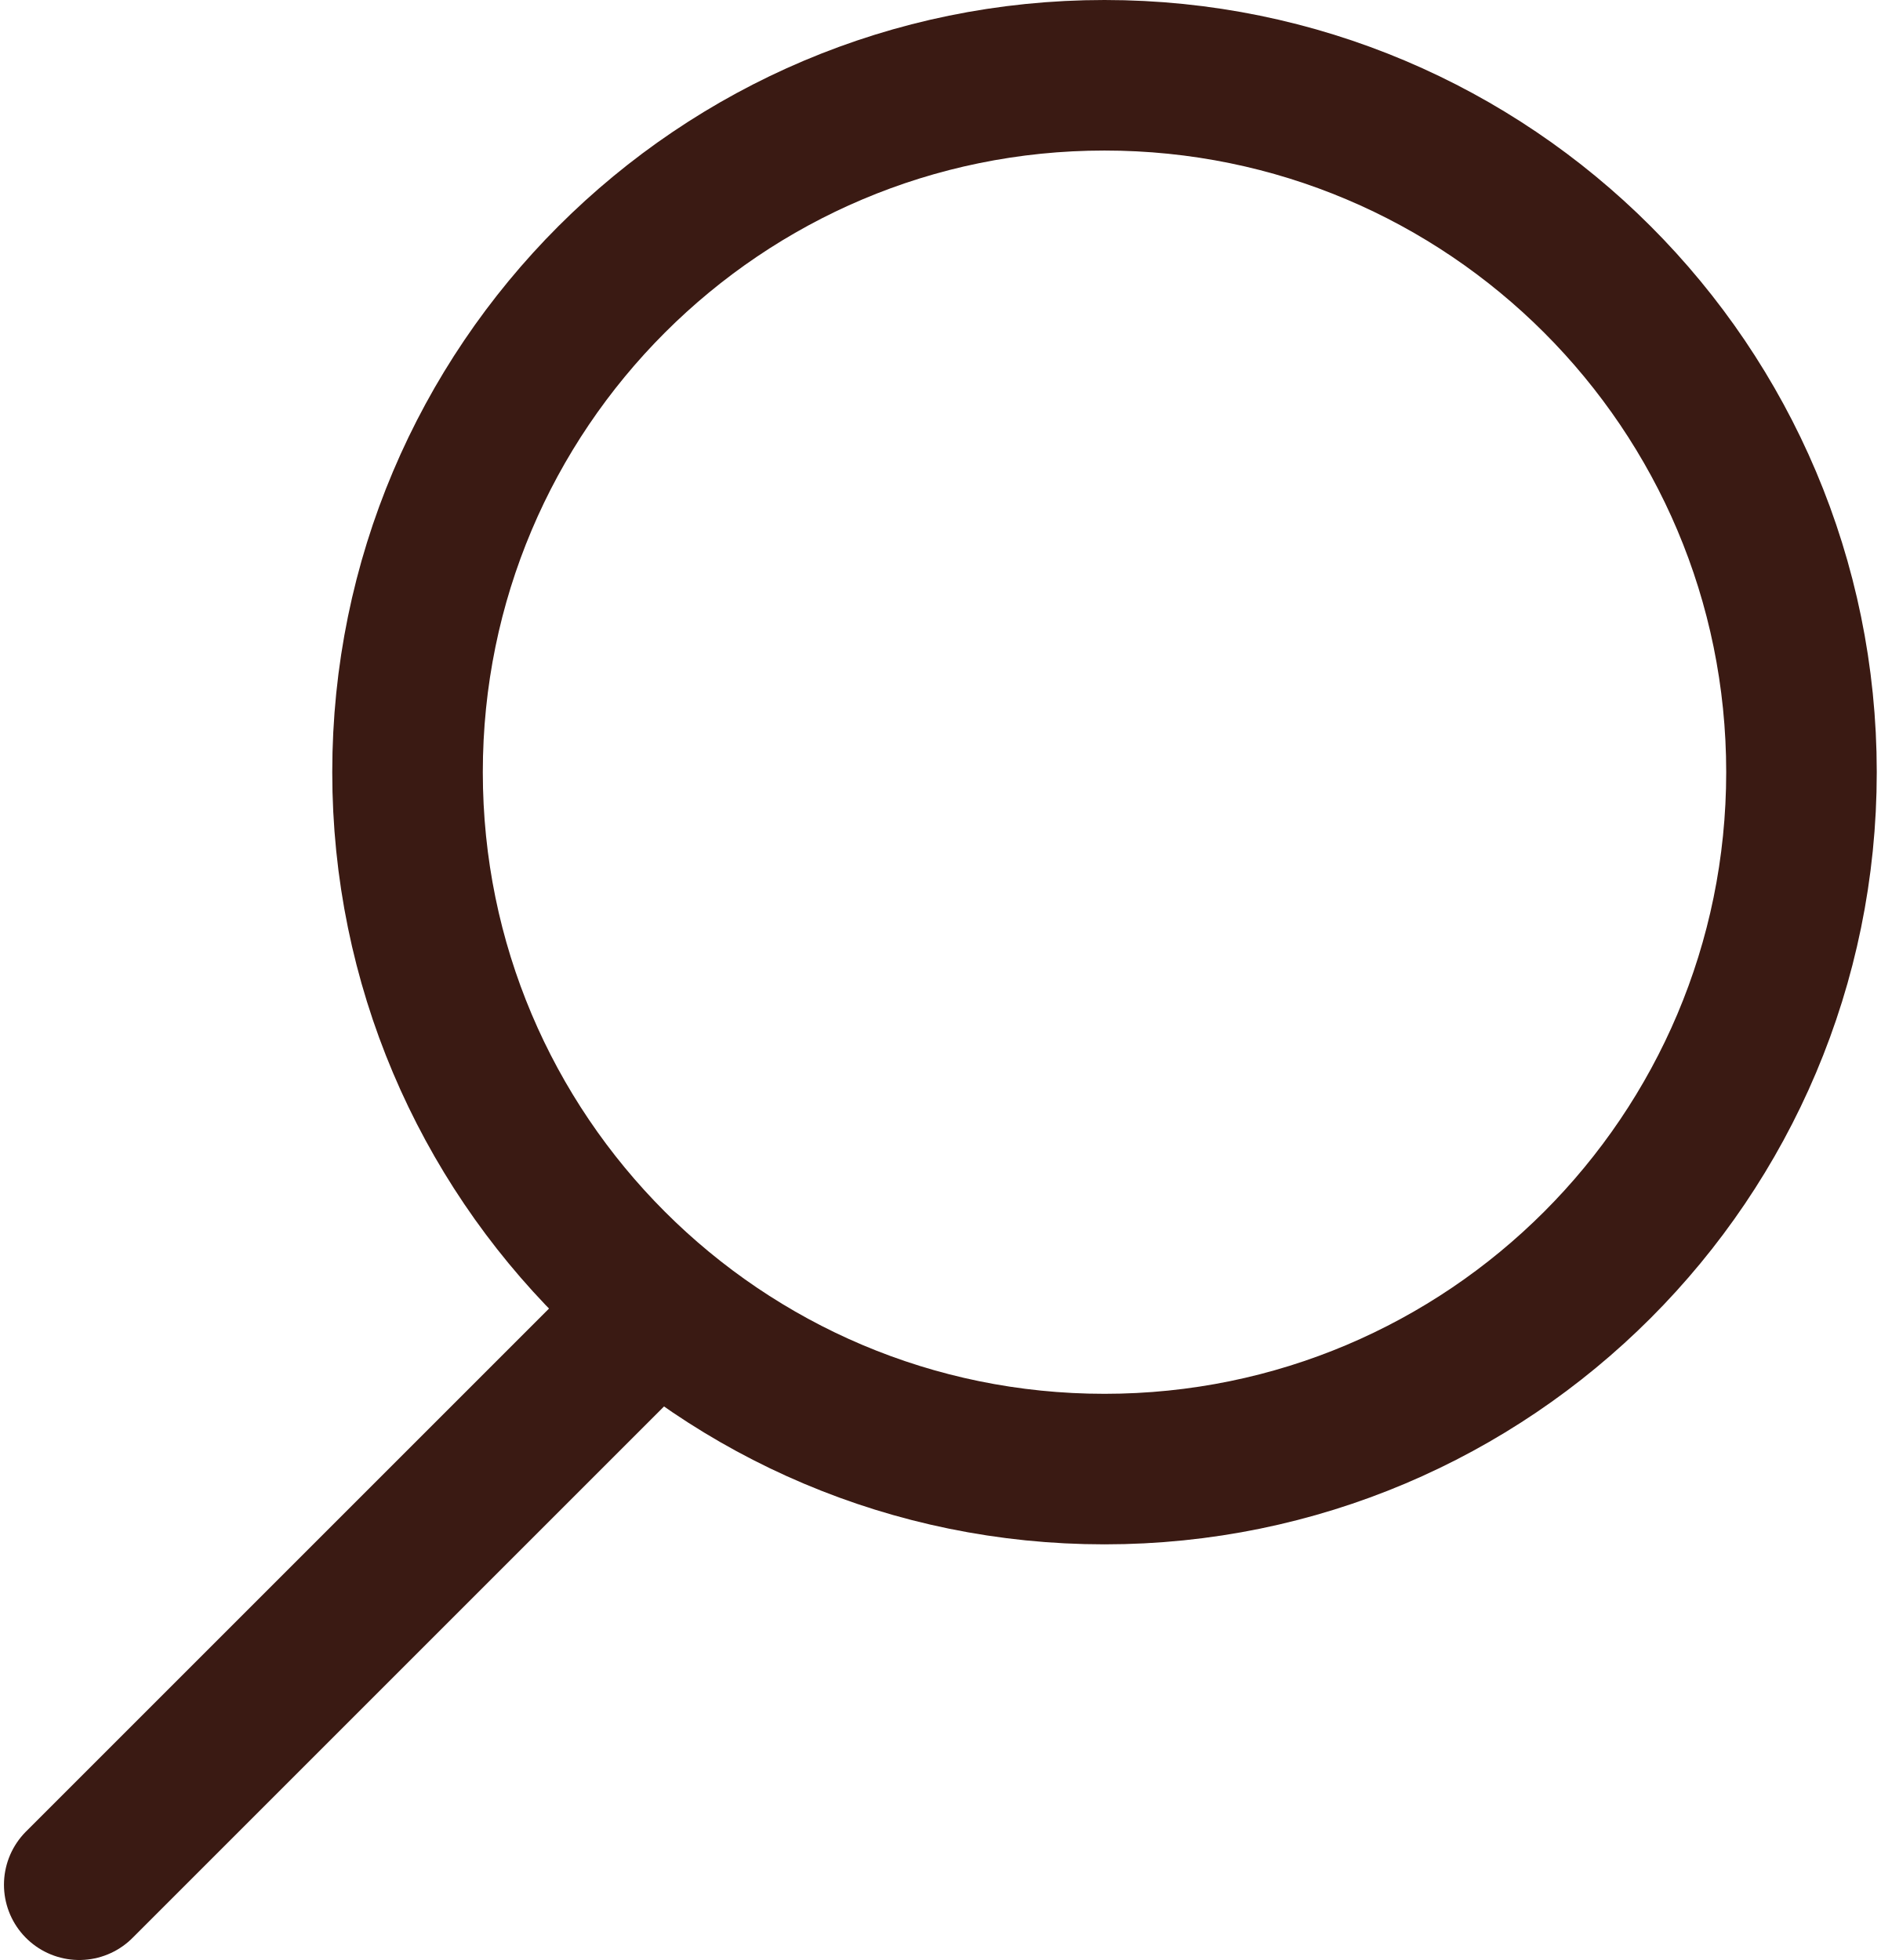
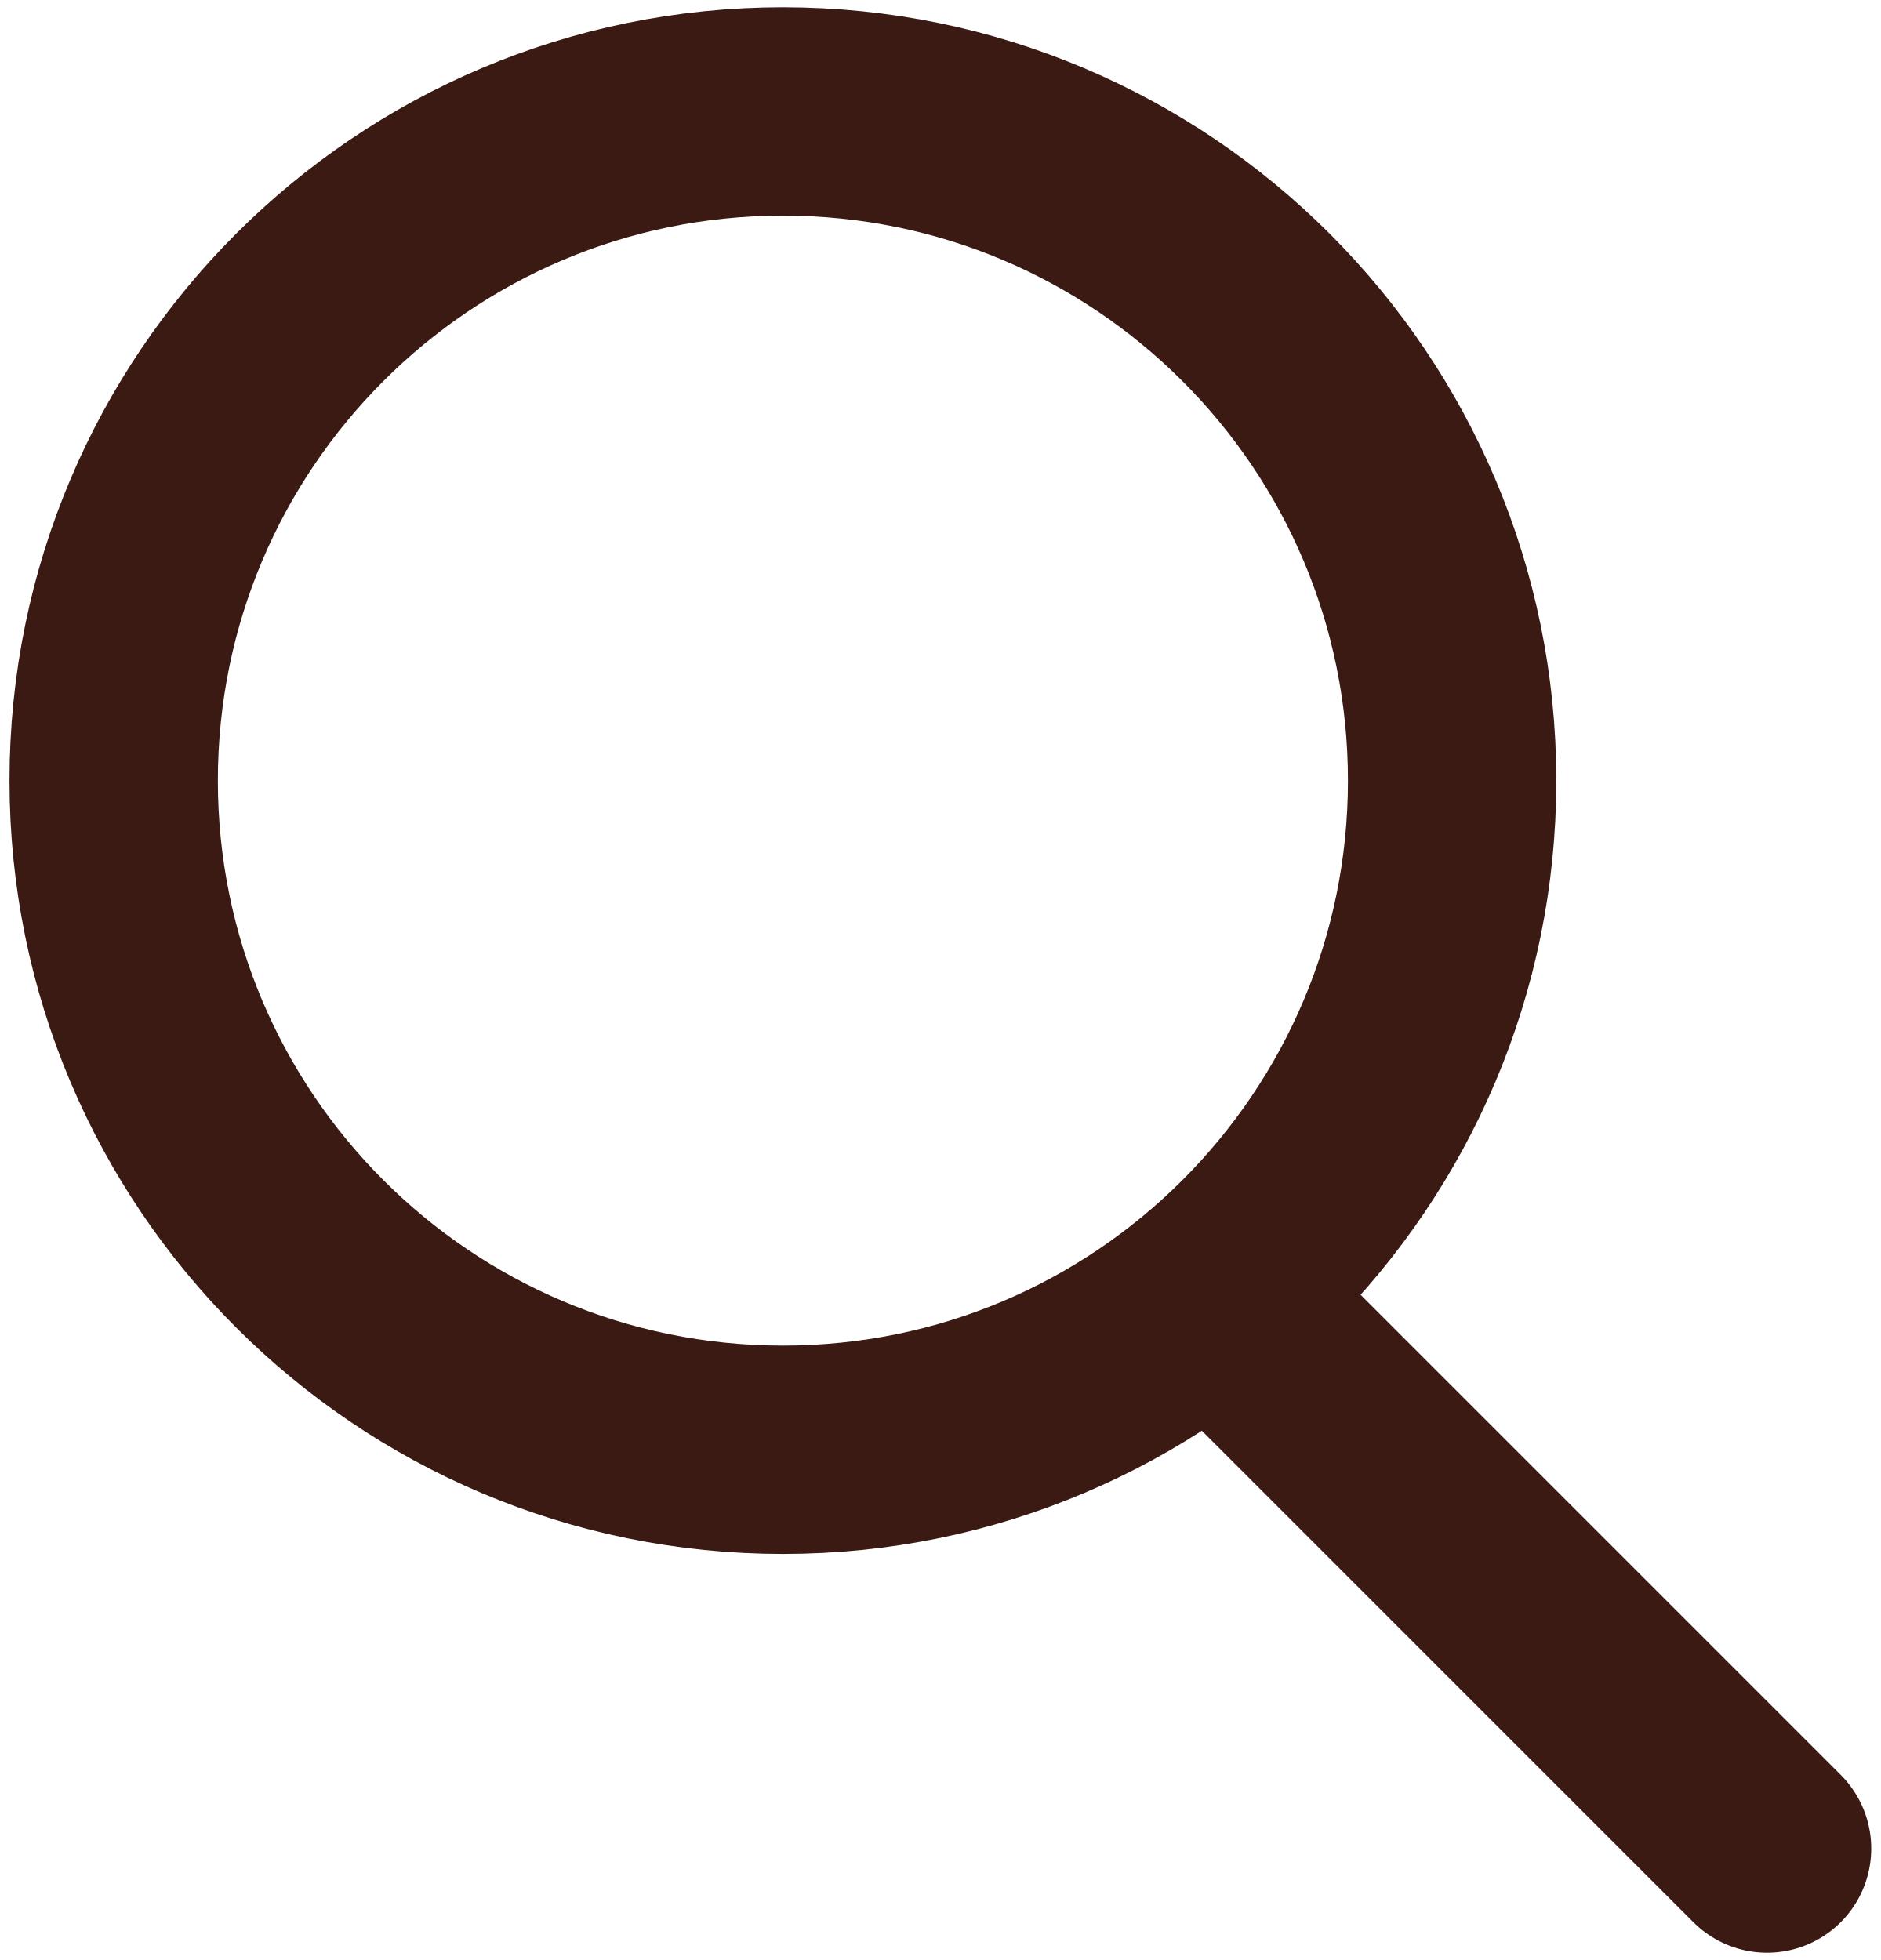
- <svg xmlns="http://www.w3.org/2000/svg" id="Layer_1" width="7.1in" height="7.4in" viewBox="0 0 510 533.8">
-   <circle cx="299.7" cy="210.3" r="189.8" fill="none" stroke="#3a1a13" stroke-linecap="round" stroke-linejoin="round" stroke-width="41" />
-   <line x1="173.6" y1="360.2" x2="20.5" y2="513.3" fill="none" stroke="#3a1a13" stroke-linecap="round" stroke-linejoin="round" stroke-width="41" />
+ <svg xmlns="http://www.w3.org/2000/svg" version="1.1" id="Layer_1" x="0px" y="0px" viewBox="0 0 511.2 532.8" style="enable-background:new 0 0 511.2 532.8;" xml:space="preserve">
+   <style type="text/css">
+ 	.st0{fill:none;stroke:#3A1A13;stroke-width:56.636;stroke-linecap:round;stroke-linejoin:round;stroke-miterlimit:3.993;}
+ </style>
+   <circle class="st0" cx="212.8" cy="212.2" r="181.9" />
+   <line class="st0" x1="480.3" y1="502.5" x2="333.6" y2="355.8" />
</svg>
